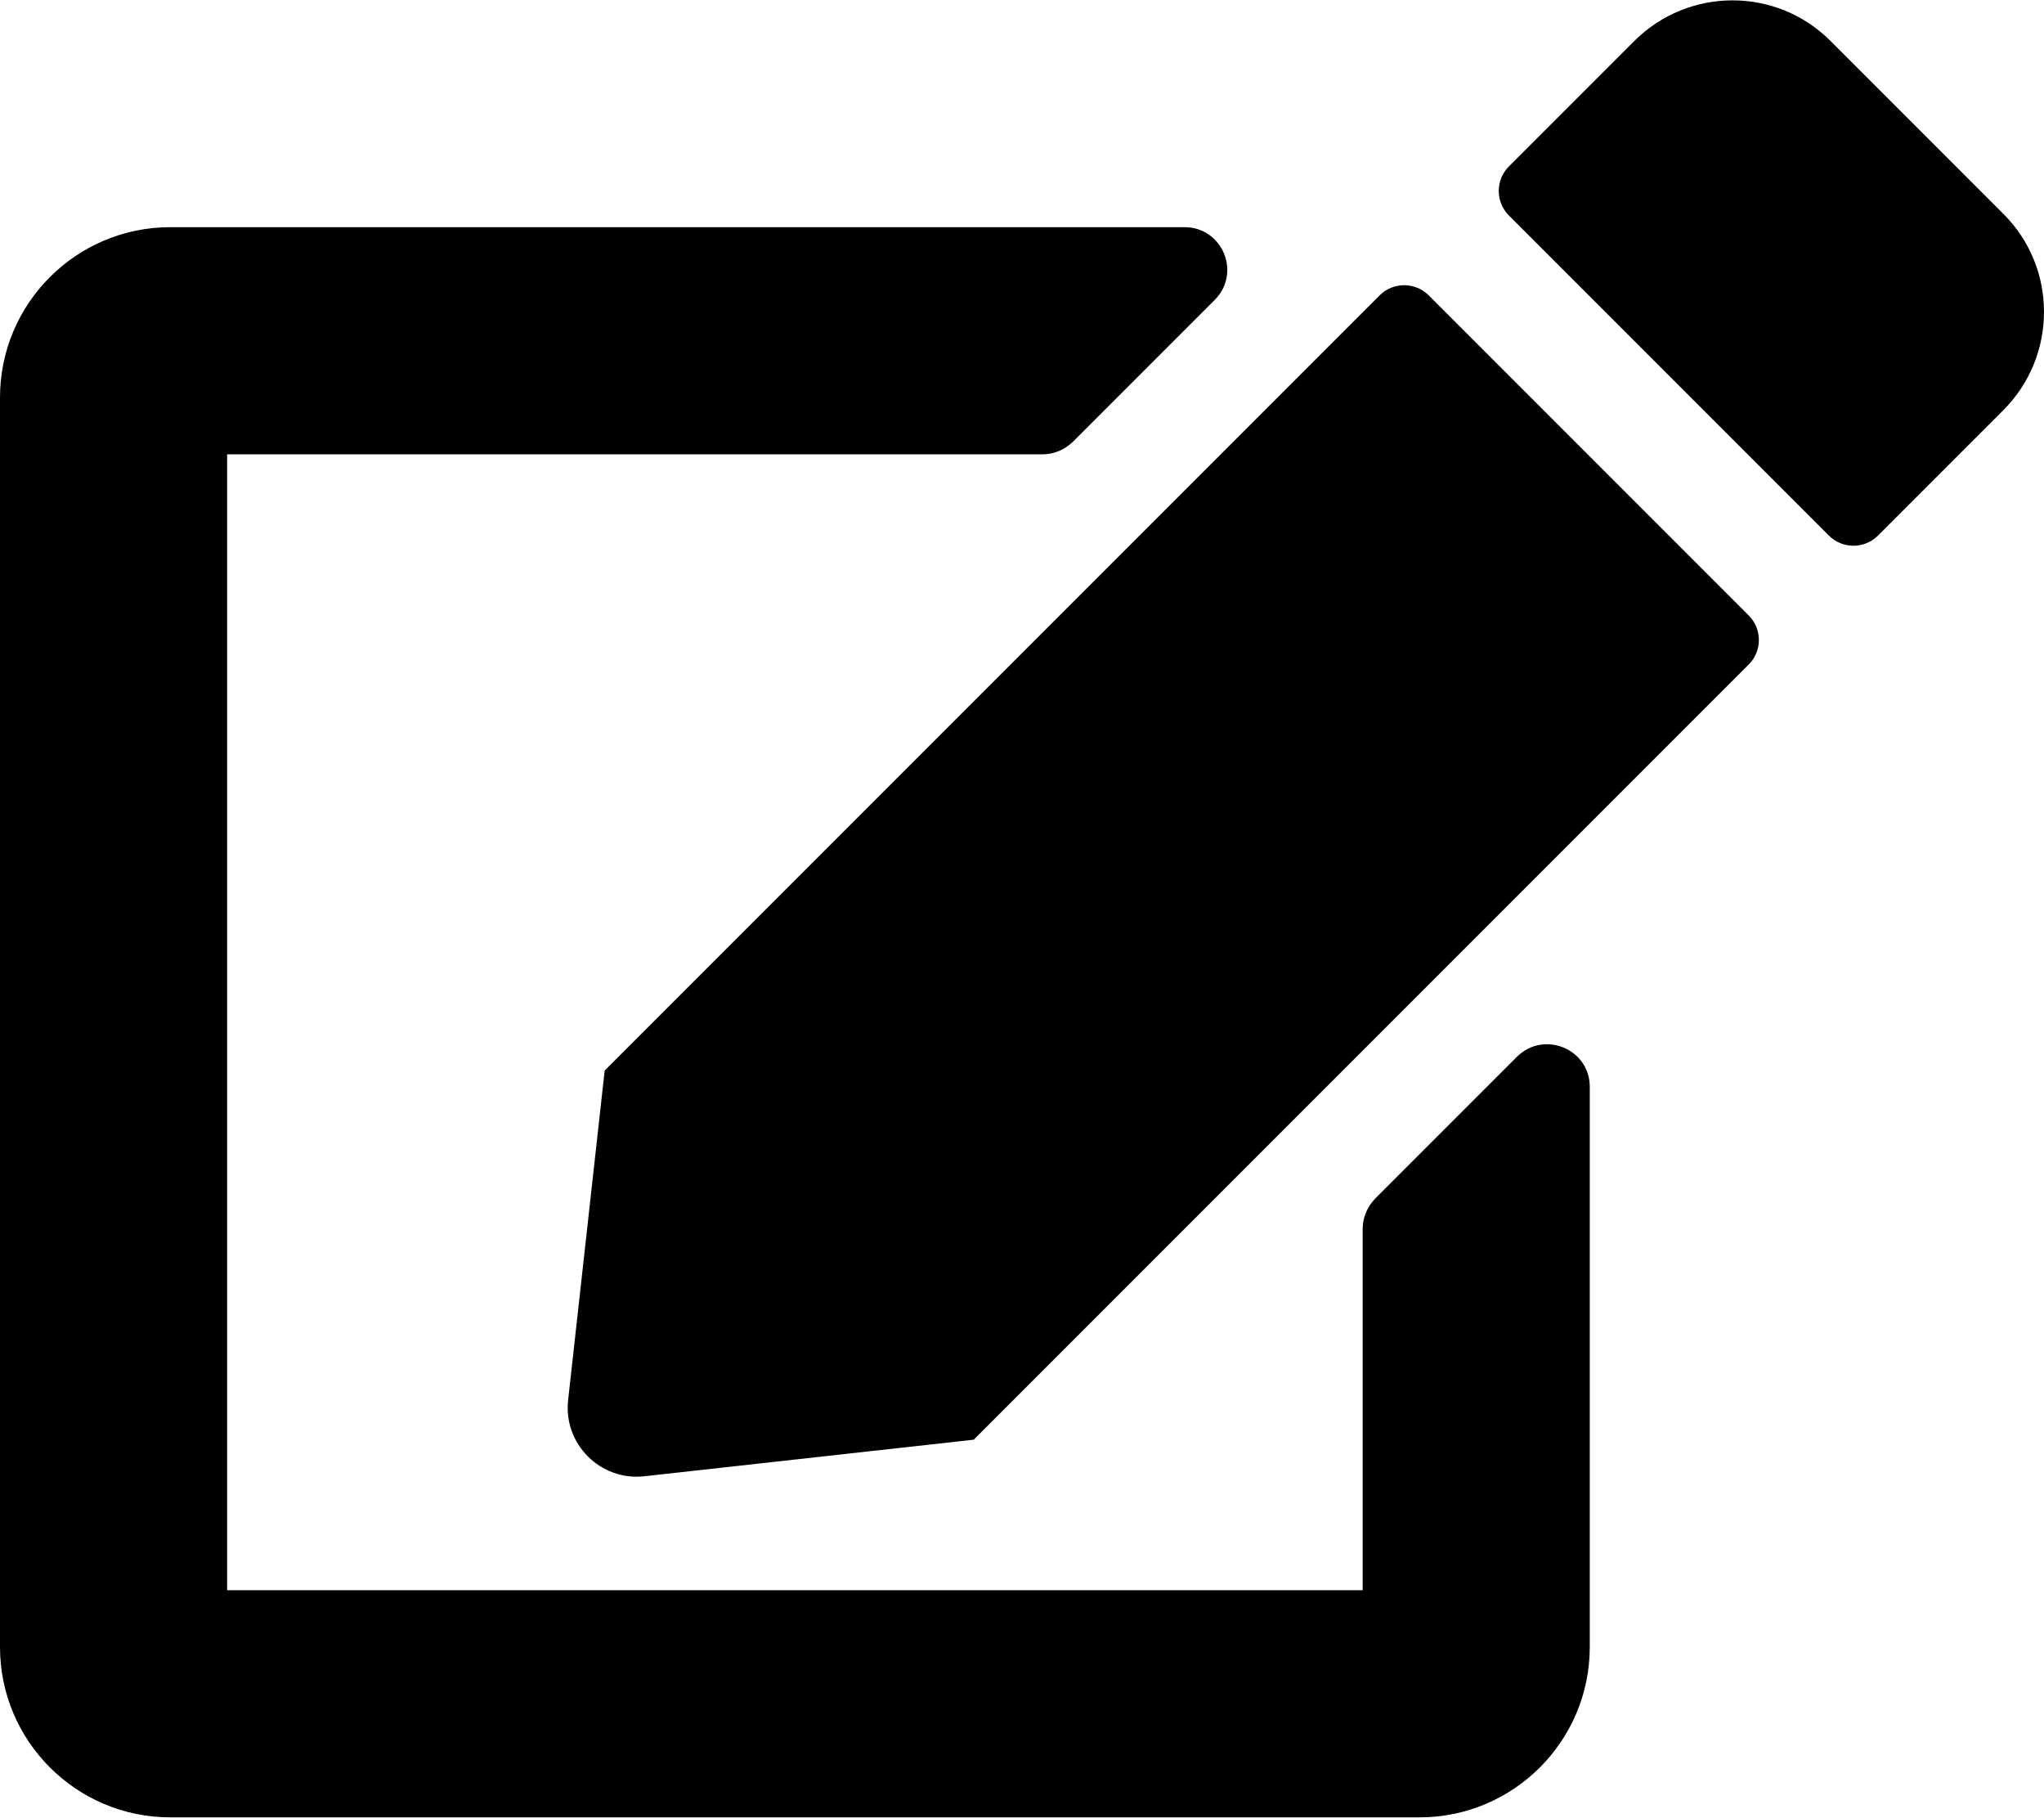
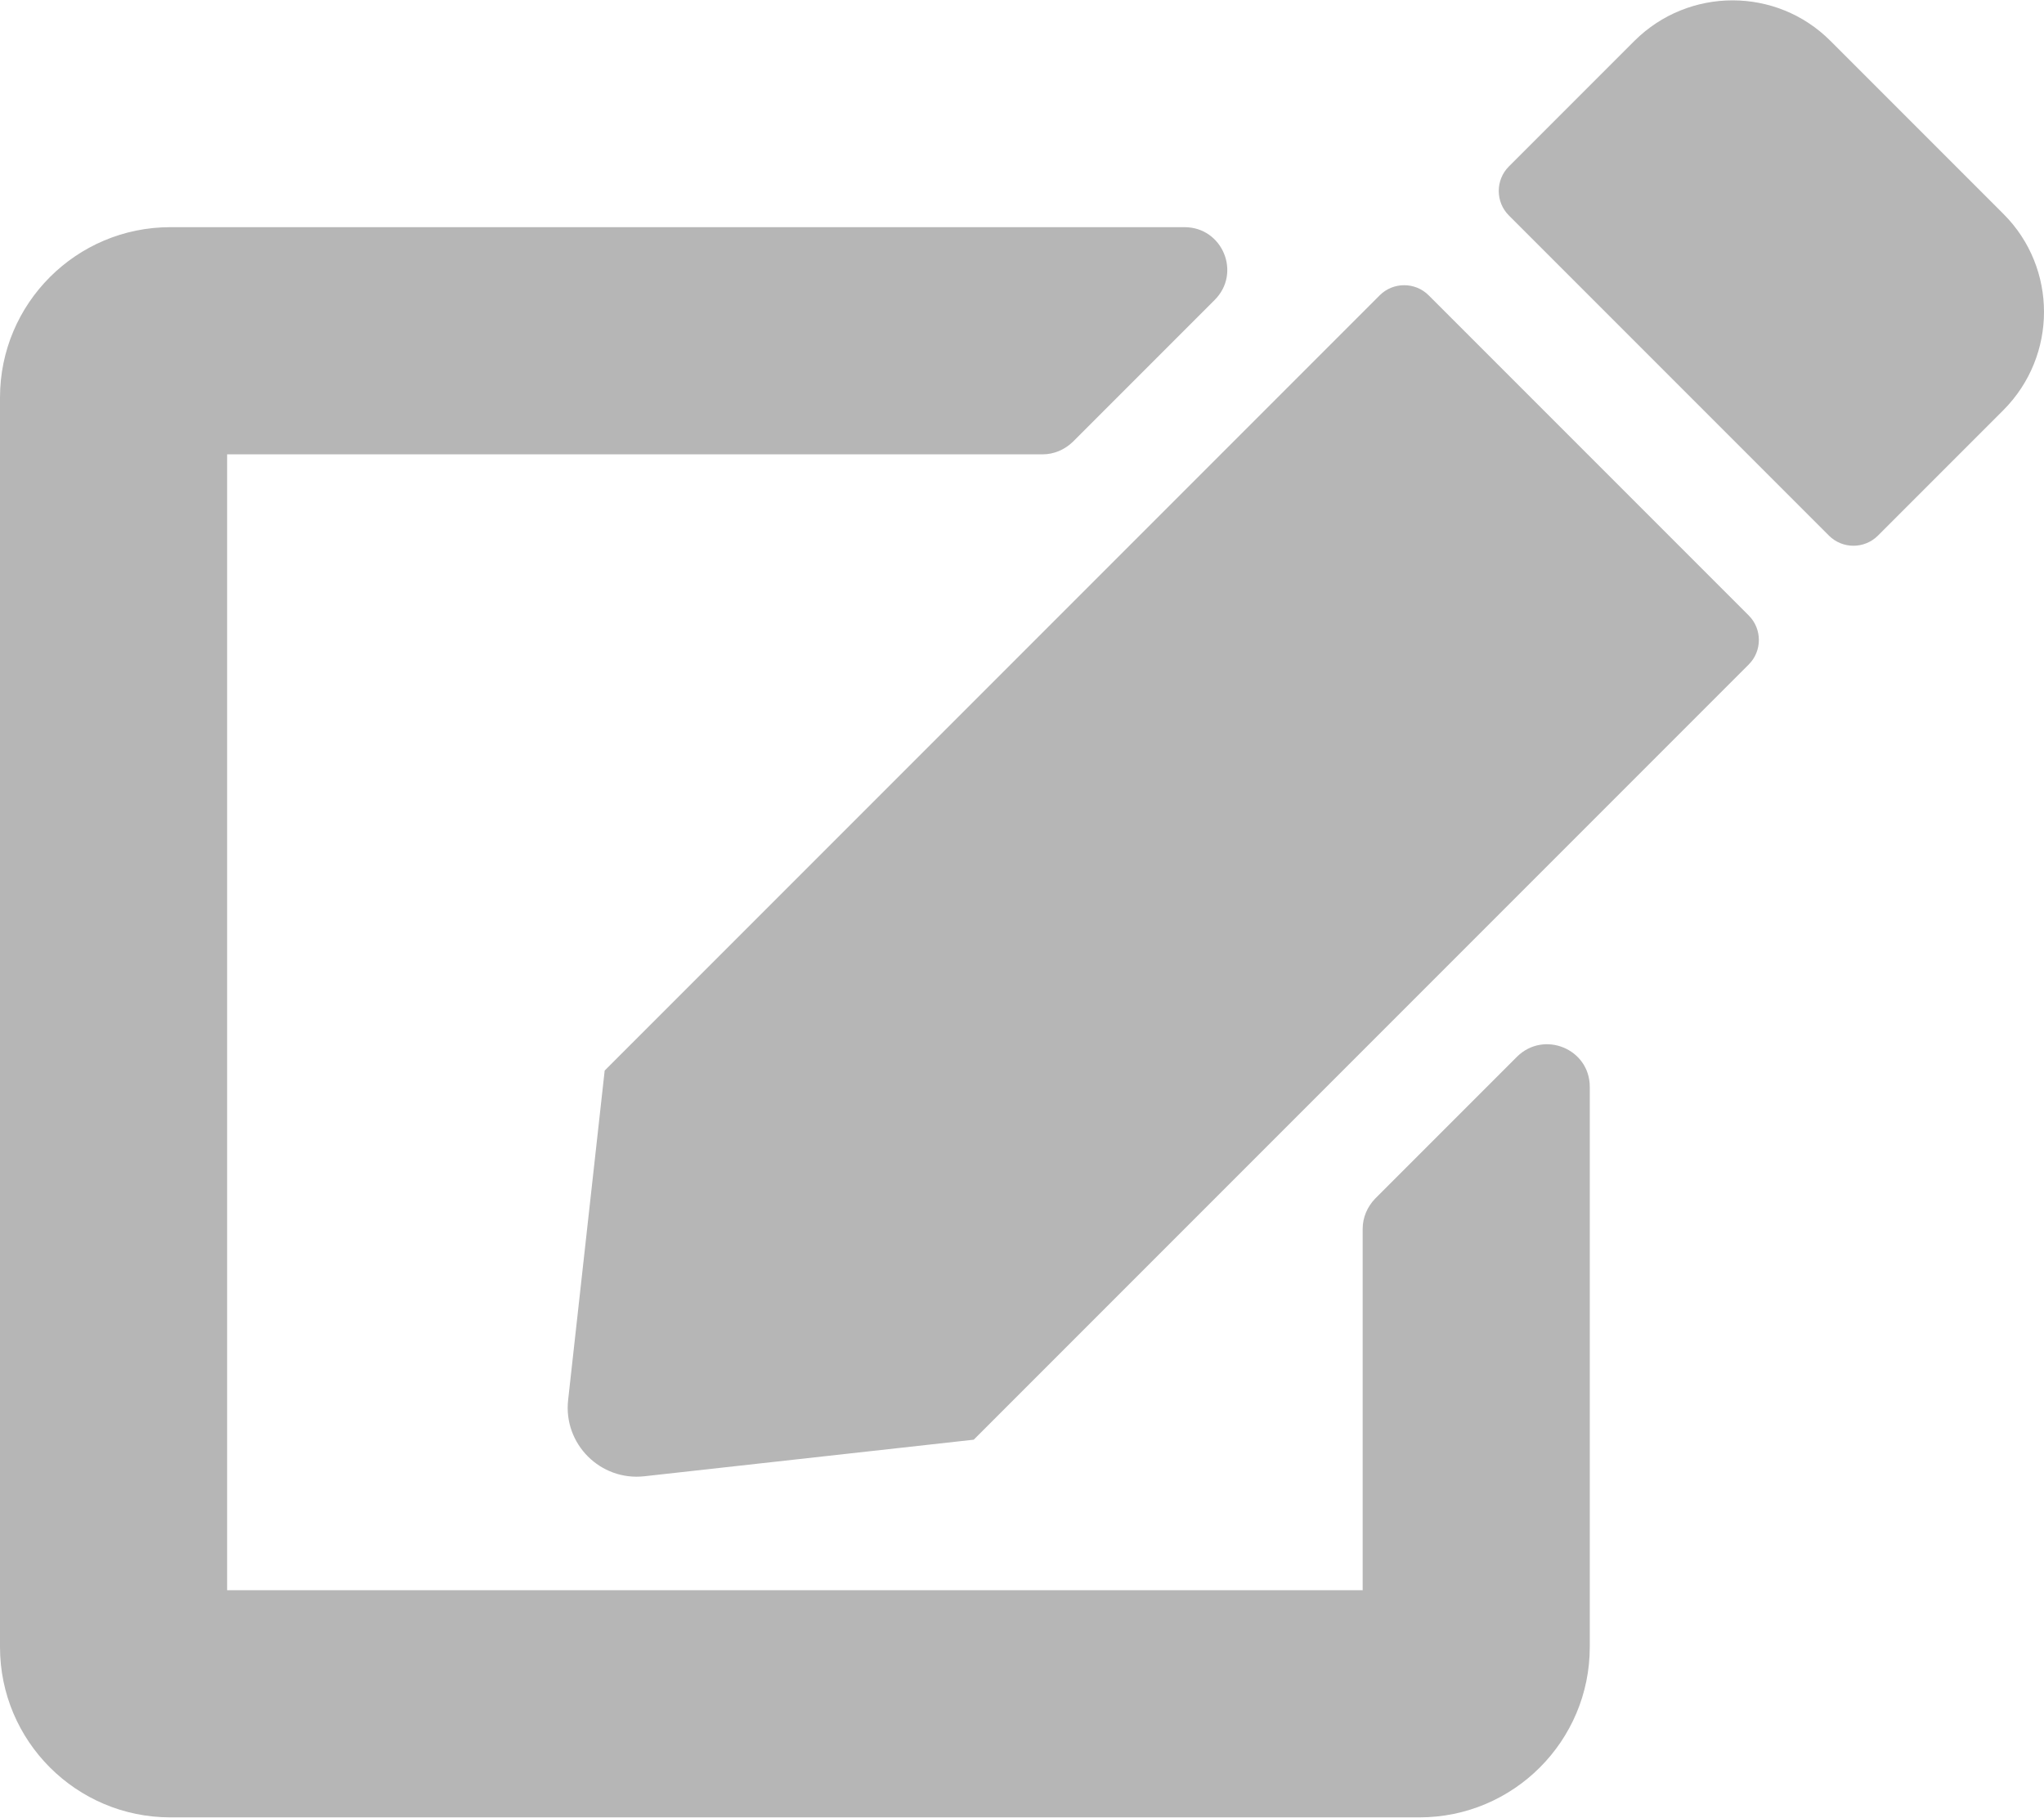
<svg xmlns="http://www.w3.org/2000/svg" aria-hidden="true" data-prefix="fas" data-icon="edit" class="svg-inline--fa fa-edit fa-w-18" role="img" viewBox="0 0 576 512">
-   <path fill="currentColor" d="M402.6 83.2l90.2 90.2c3.8 3.8 3.8 10 0 13.8L274.4 405.6l-92.8 10.3c-12.4 1.4-22.9-9.1-21.5-21.5l10.3-92.8L388.8 83.2c3.8-3.8 10-3.8 13.8 0zm162-22.9l-48.8-48.8c-15.2-15.2-39.9-15.2-55.2 0l-35.4 35.4c-3.8 3.8-3.8 10 0 13.8l90.2 90.2c3.8 3.8 10 3.8 13.8 0l35.4-35.4c15.2-15.3 15.2-40 0-55.2zM384 346.2V448H64V128h229.8c3.2 0 6.2-1.3 8.5-3.5l40-40c7.6-7.6 2.2-20.5-8.5-20.5H48C21.5 64 0 85.5 0 112v352c0 26.5 21.5 48 48 48h352c26.5 0 48-21.5 48-48V306.2c0-10.7-12.9-16-20.5-8.5l-40 40c-2.2 2.3-3.5 5.3-3.5 8.5z" />
+   <path fill="#b6b6b6" d="M402.6 83.2l90.2 90.2c3.8 3.8 3.8 10 0 13.8L274.4 405.6l-92.8 10.3c-12.4 1.4-22.9-9.1-21.5-21.5l10.3-92.8L388.8 83.2c3.8-3.8 10-3.8 13.8 0zm162-22.9l-48.8-48.8c-15.2-15.2-39.9-15.2-55.2 0l-35.4 35.4c-3.8 3.8-3.8 10 0 13.8l90.2 90.2c3.8 3.8 10 3.8 13.8 0l35.4-35.4c15.2-15.3 15.2-40 0-55.2zM384 346.2V448H64V128h229.8c3.2 0 6.2-1.3 8.5-3.5l40-40c7.6-7.6 2.2-20.5-8.5-20.5H48C21.5 64 0 85.5 0 112v352c0 26.5 21.5 48 48 48h352c26.5 0 48-21.5 48-48V306.2c0-10.7-12.9-16-20.5-8.5l-40 40c-2.2 2.3-3.5 5.3-3.5 8.5z" />
</svg>
